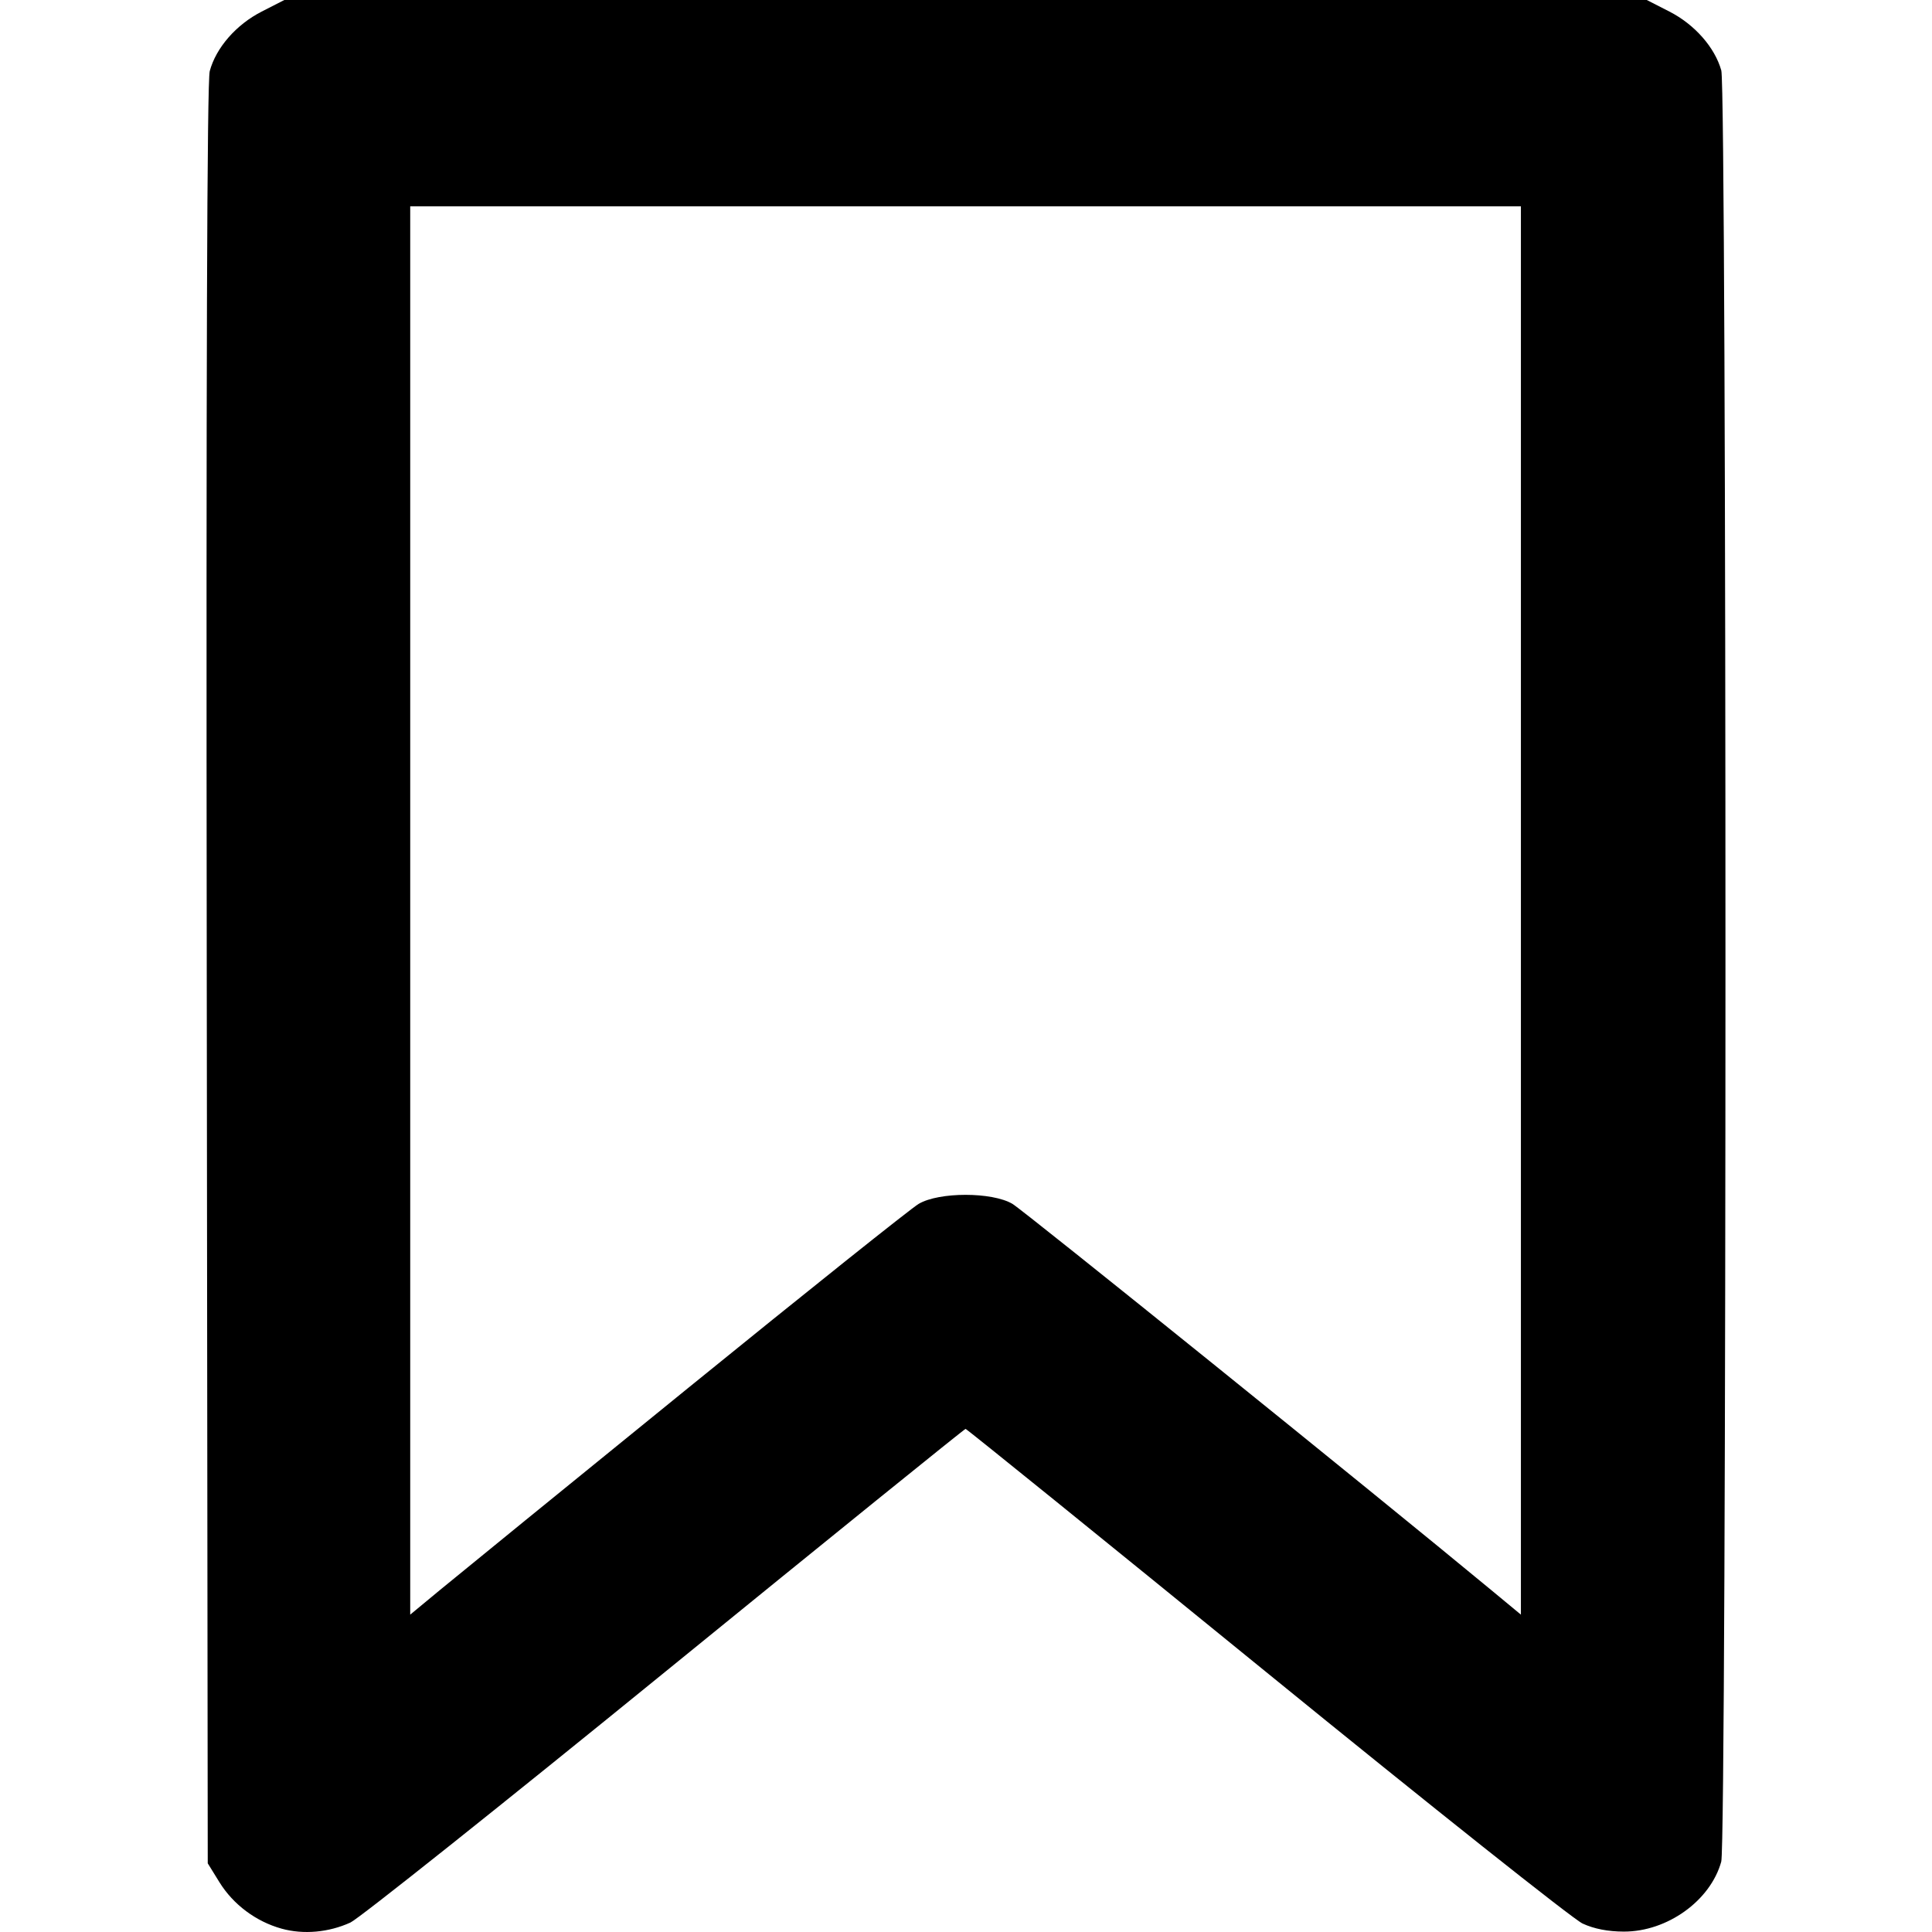
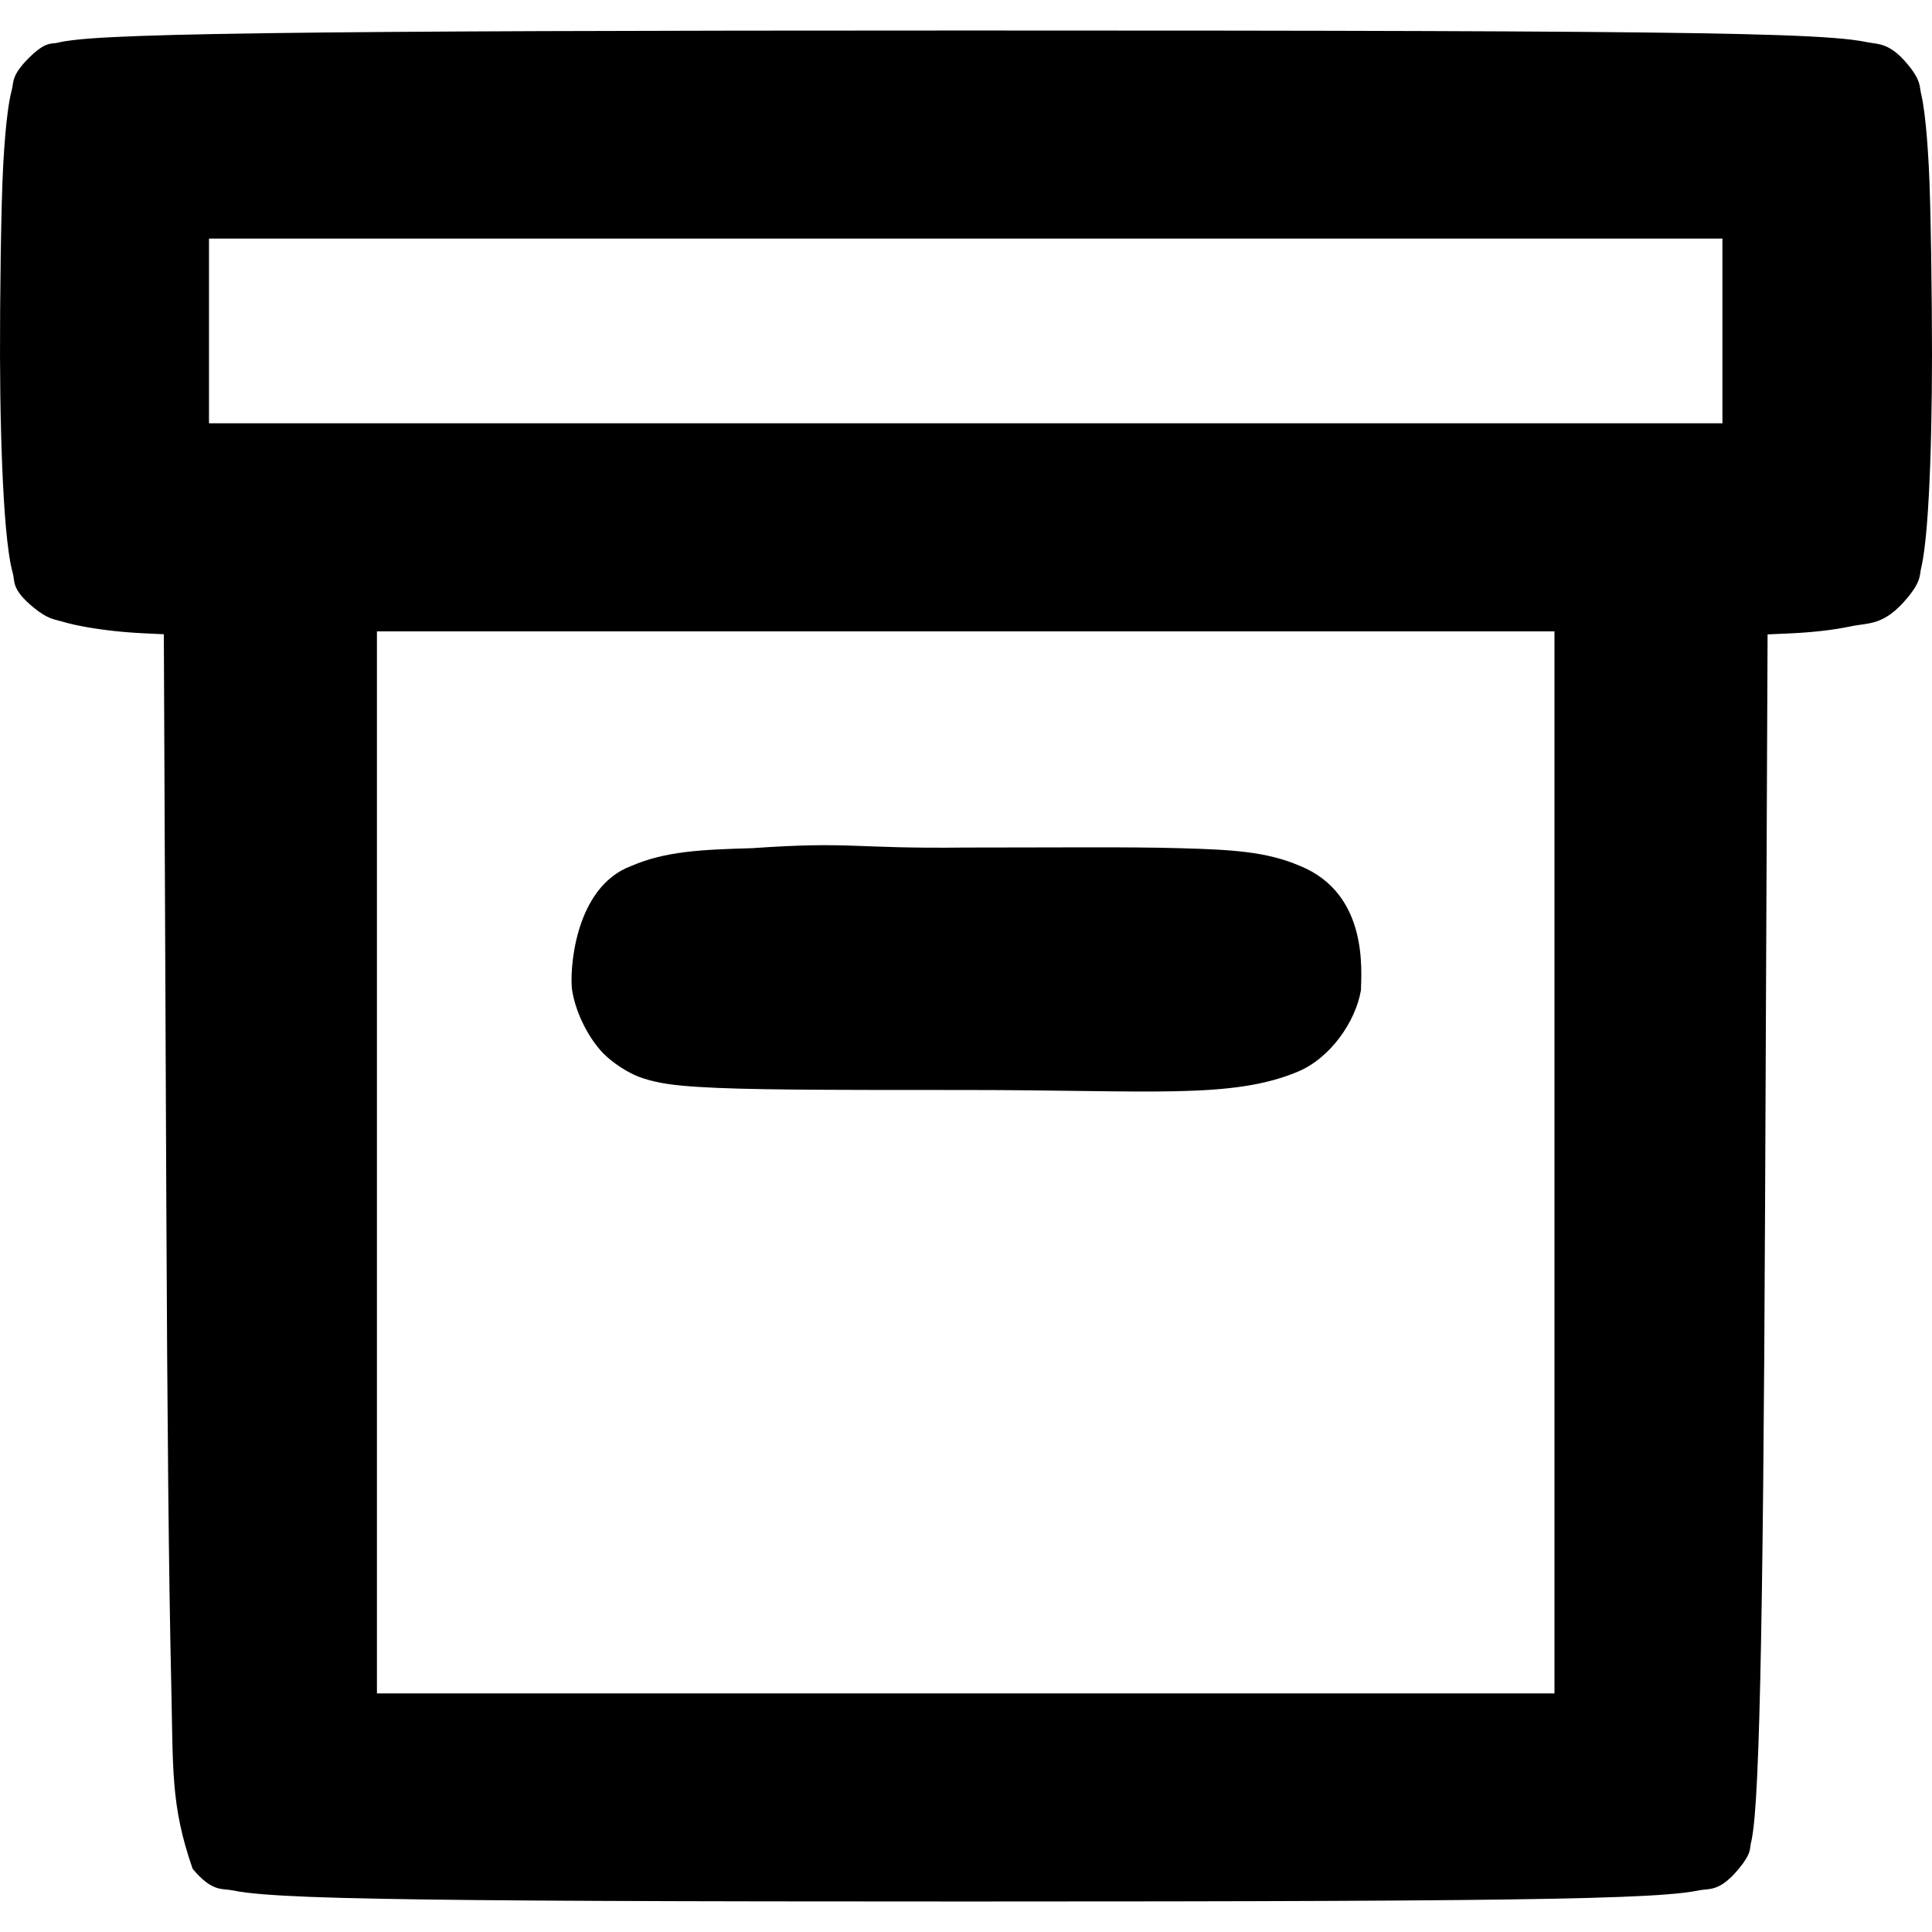
<svg viewBox="0 0 500 500">
  <defs />
-   <path d="M72.9 499.141c-6.637-1.836-12.534-6.24-16.117-12.034l-3.018-4.882-.258-229.996c-.175-156.269.073-231.226.776-233.834 1.63-6.051 6.837-12.02 13.427-15.39L73.585 0h352.602l5.875 3.005c6.518 3.333 11.737 9.262 13.41 15.235 1.442 5.151 1.43 458.337-.014 463.554-2.793 10.1-13.97 18.126-25.208 18.102-4.116-.01-7.682-.705-10.672-2.08-2.47-1.138-39.3-30.408-81.842-65.047-42.543-34.639-77.575-62.978-77.85-62.976-.274.002-35.307 28.337-77.85 62.967-42.542 34.63-79.147 63.784-81.342 64.787-5.627 2.57-12.155 3.154-17.794 1.594zm104.967-139.754c30.929-25.118 57.877-46.64 59.885-47.827 5.269-3.114 19-3.114 24.269 0 2.965 1.753 93.861 75.07 123.852 99.901l7.735 6.404V53.397H106.164v364.468l7.735-6.404c4.254-3.522 33.04-26.955 63.968-52.073z" />
+   <path d="M250.133 7.895c-87.667 0-145.384.192-181.637.699-18.126.253-30.858.582-39.486 1.021-4.314.22-7.568.455-10.26.787-1.346.166-2.524.337-3.955.684-1.431.347-2.906-.51-7.393 3.976-4.46 4.46-3.843 6.227-4.322 8.077-.479 1.85-.764 3.57-1.03 5.504-.529 3.865-.903 8.475-1.204 13.81C.242 53.124-.027 78.561.002 92.008c.03 13.446.358 26.831 1.008 37.41.325 5.29.717 9.838 1.27 13.656.276 1.91.568 3.606 1.083 5.479.516 1.873-.426 3.908 5.194 8.572 3.737 3.101 5.429 3.11 7.465 3.715 2.035.604 4.1 1.05 6.357 1.45 4.515.799 9.733 1.371 15.127 1.624l4.894.23.645 147.352c.247 56.381.644 96.696 1.252 123.381.555 23.242-.218 32.079 5.55 48.76 5.066 6.102 7.727 5.057 10.169 5.56 2.441.503 4.943.783 8.21 1.047 6.536.529 15.969.883 30.094 1.154 28.252.543 75.089.707 151.604.707 76.515 0 123.352-.164 151.603-.707 14.126-.271 23.557-.625 30.092-1.154 3.268-.264 5.771-.544 8.213-1.047 2.442-.503 5.103.542 10.168-5.56 3.332-4.014 2.79-5.168 3.094-6.44.304-1.272.463-2.32.617-3.492.308-2.342.534-5.082.75-8.58.432-6.996.786-16.905 1.09-30.248.608-26.685 1.005-67 1.252-123.38l.646-147.317 5.403-.239c6.053-.266 11.447-.856 16.166-1.851 4.718-.995 8.542-.052 14.654-7.416 3.555-4.283 3.073-5.739 3.486-7.496.413-1.758.667-3.433.907-5.317.478-3.767.824-8.28 1.105-13.498.563-10.436.832-23.567.83-36.728-.002-13.161-.273-38.292-.838-48.729-.282-5.218-.63-9.73-1.11-13.498-.239-1.883-.496-3.557-.91-5.314-.413-1.758.07-3.216-3.484-7.498-4.667-5.624-7.693-5.108-10.306-5.655-2.614-.546-5.329-.844-8.965-1.127-7.273-.564-18.076-.936-34.918-1.216-33.684-.56-91.307-.703-189.336-.703zM54.086 61.746h391.676v47.797H54.086V91.645zm43.465 101.649h304.744v274.859H97.551v-137.43zm97.088 56.113c-13.421.37-22.541.845-31.184 4.57-15.16 5.576-16.09 28.069-15.377 32.318 1.082 6.372 4.638 12.794 8.197 16.354 1.846 1.845 5.779 4.86 10.006 6.264 4.228 1.403 8.442 1.89 14.434 2.277 11.984.773 31.614.8 69.209.8 47.83 0 68.792 2.427 85.928-4.728 8.568-3.577 15.003-13.1 16.353-21.074.12-5.212 1.89-25.054-15.812-32.21-8.643-3.726-17.763-4.201-31.184-4.571-13.42-.37-31.115-.164-55.285-.164-29.484.346-29.271-1.651-55.285.164z" />
</svg>
